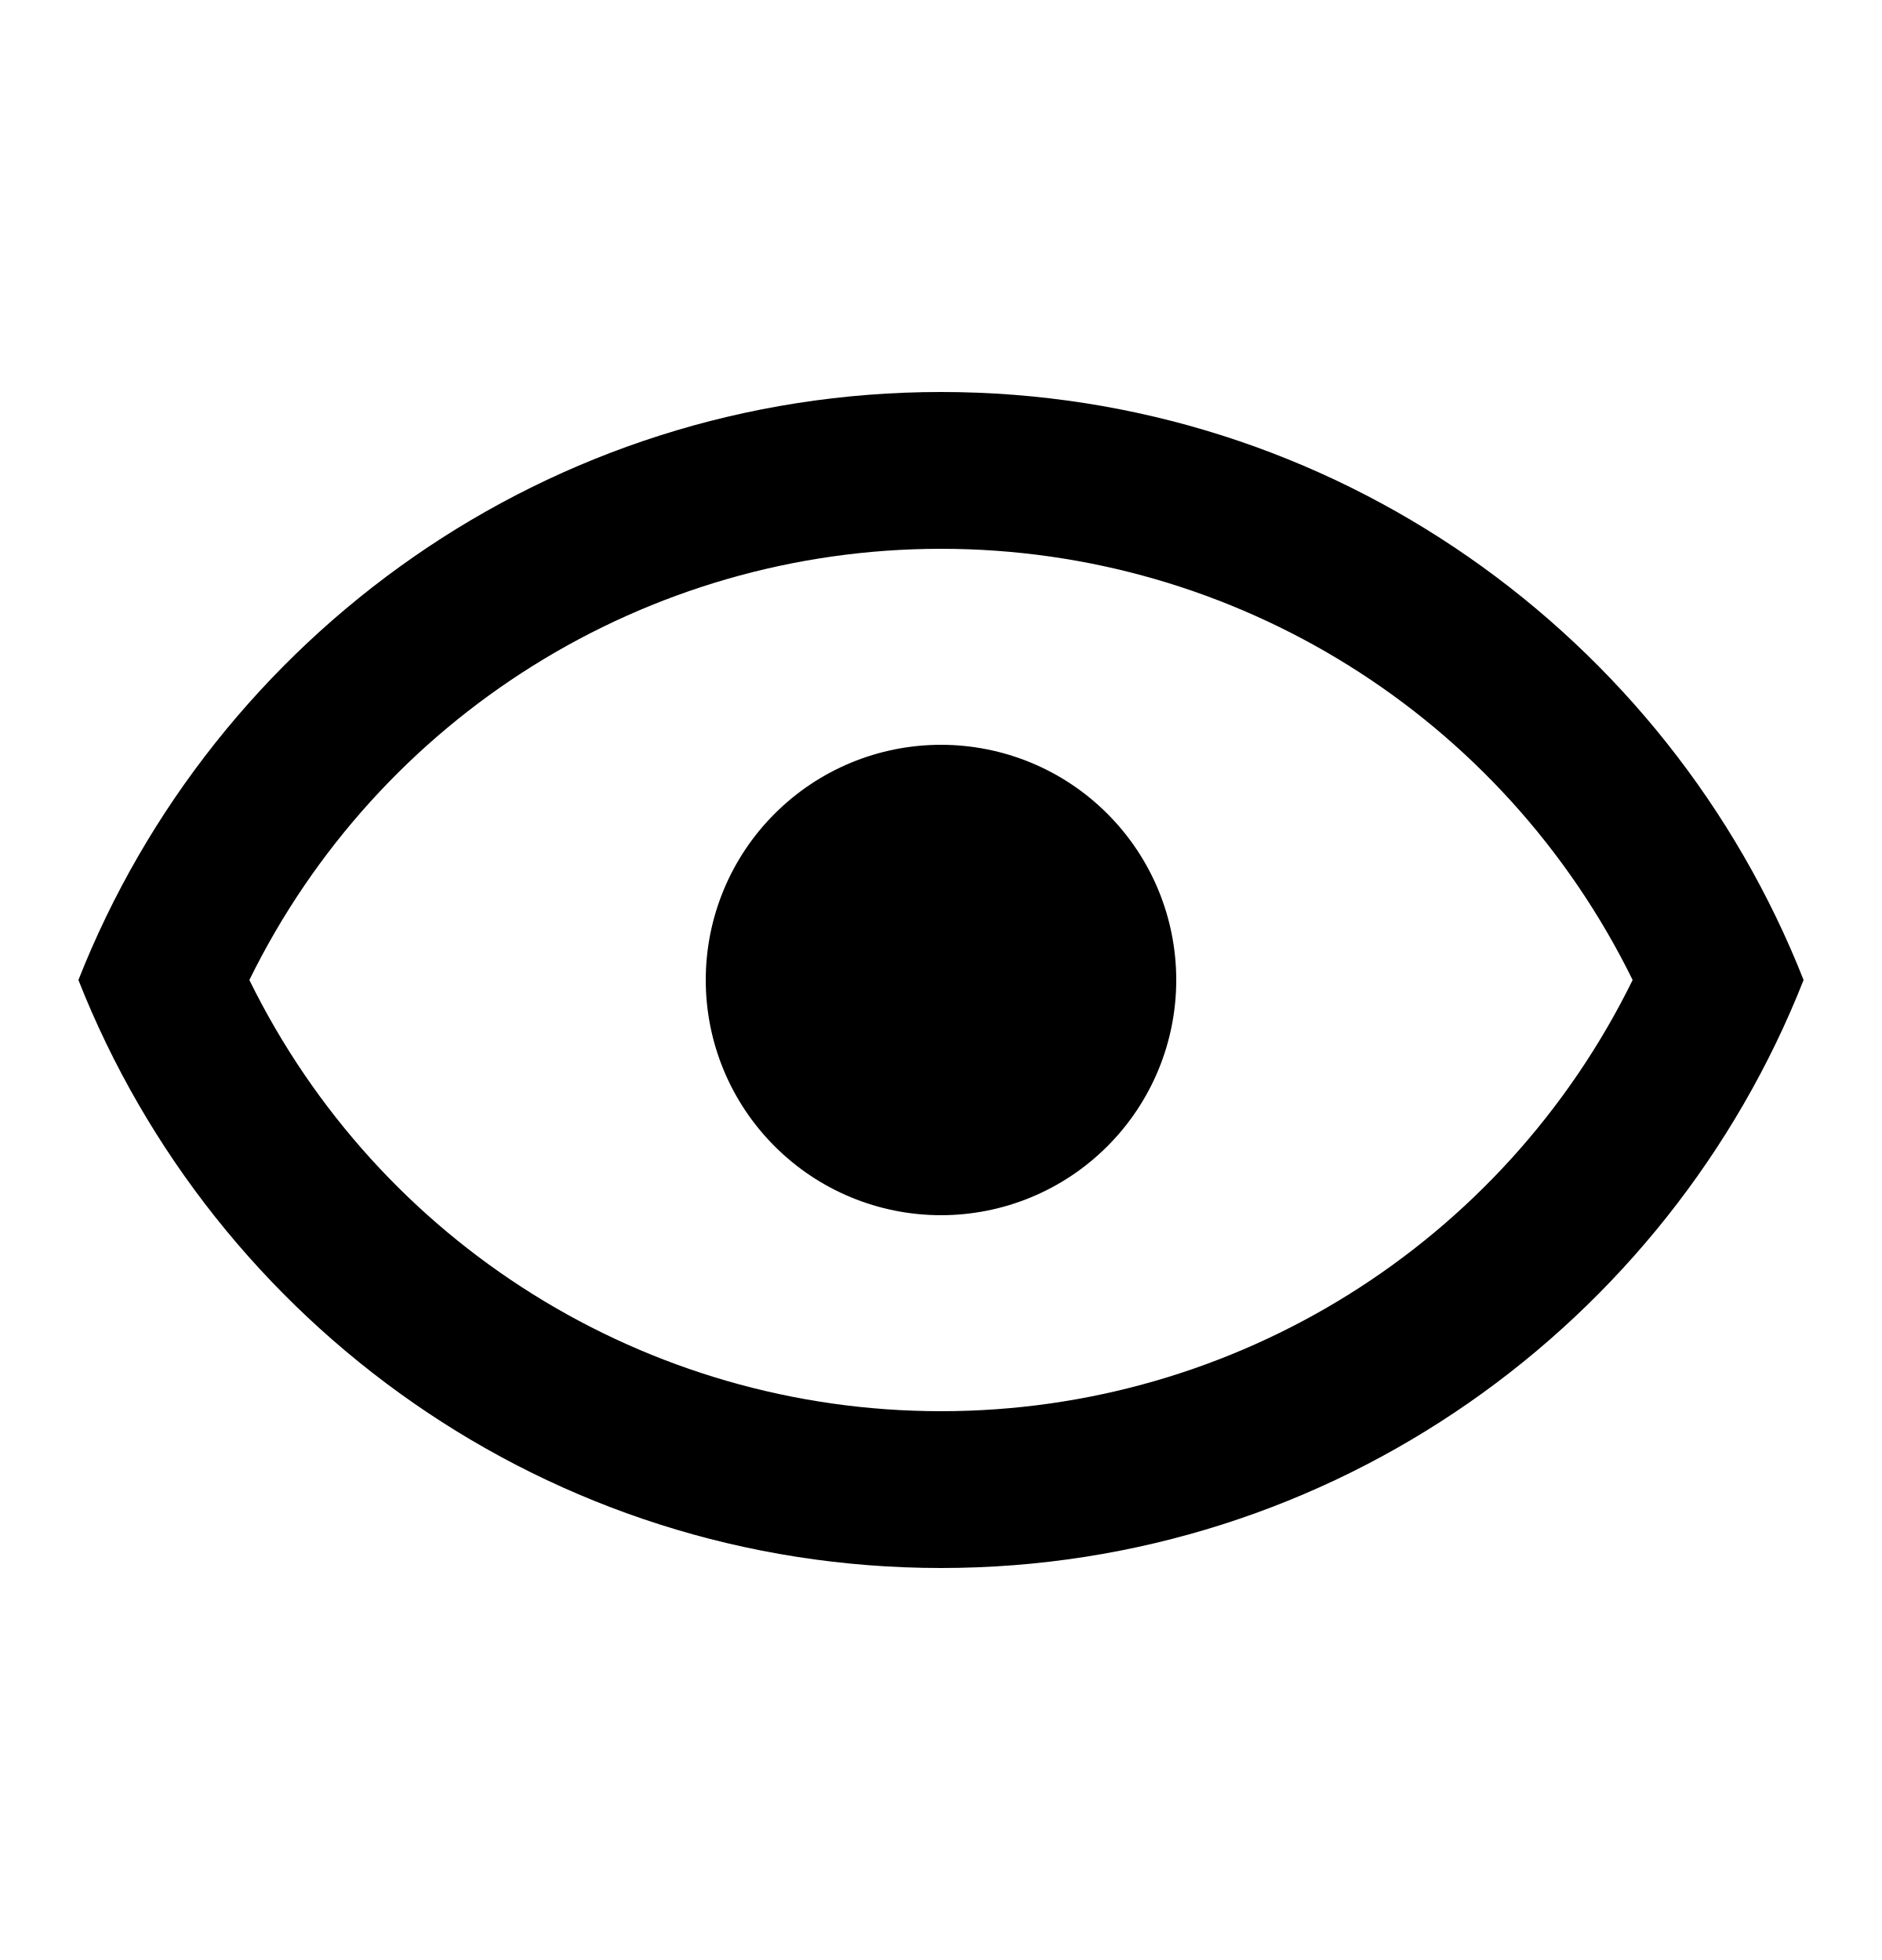
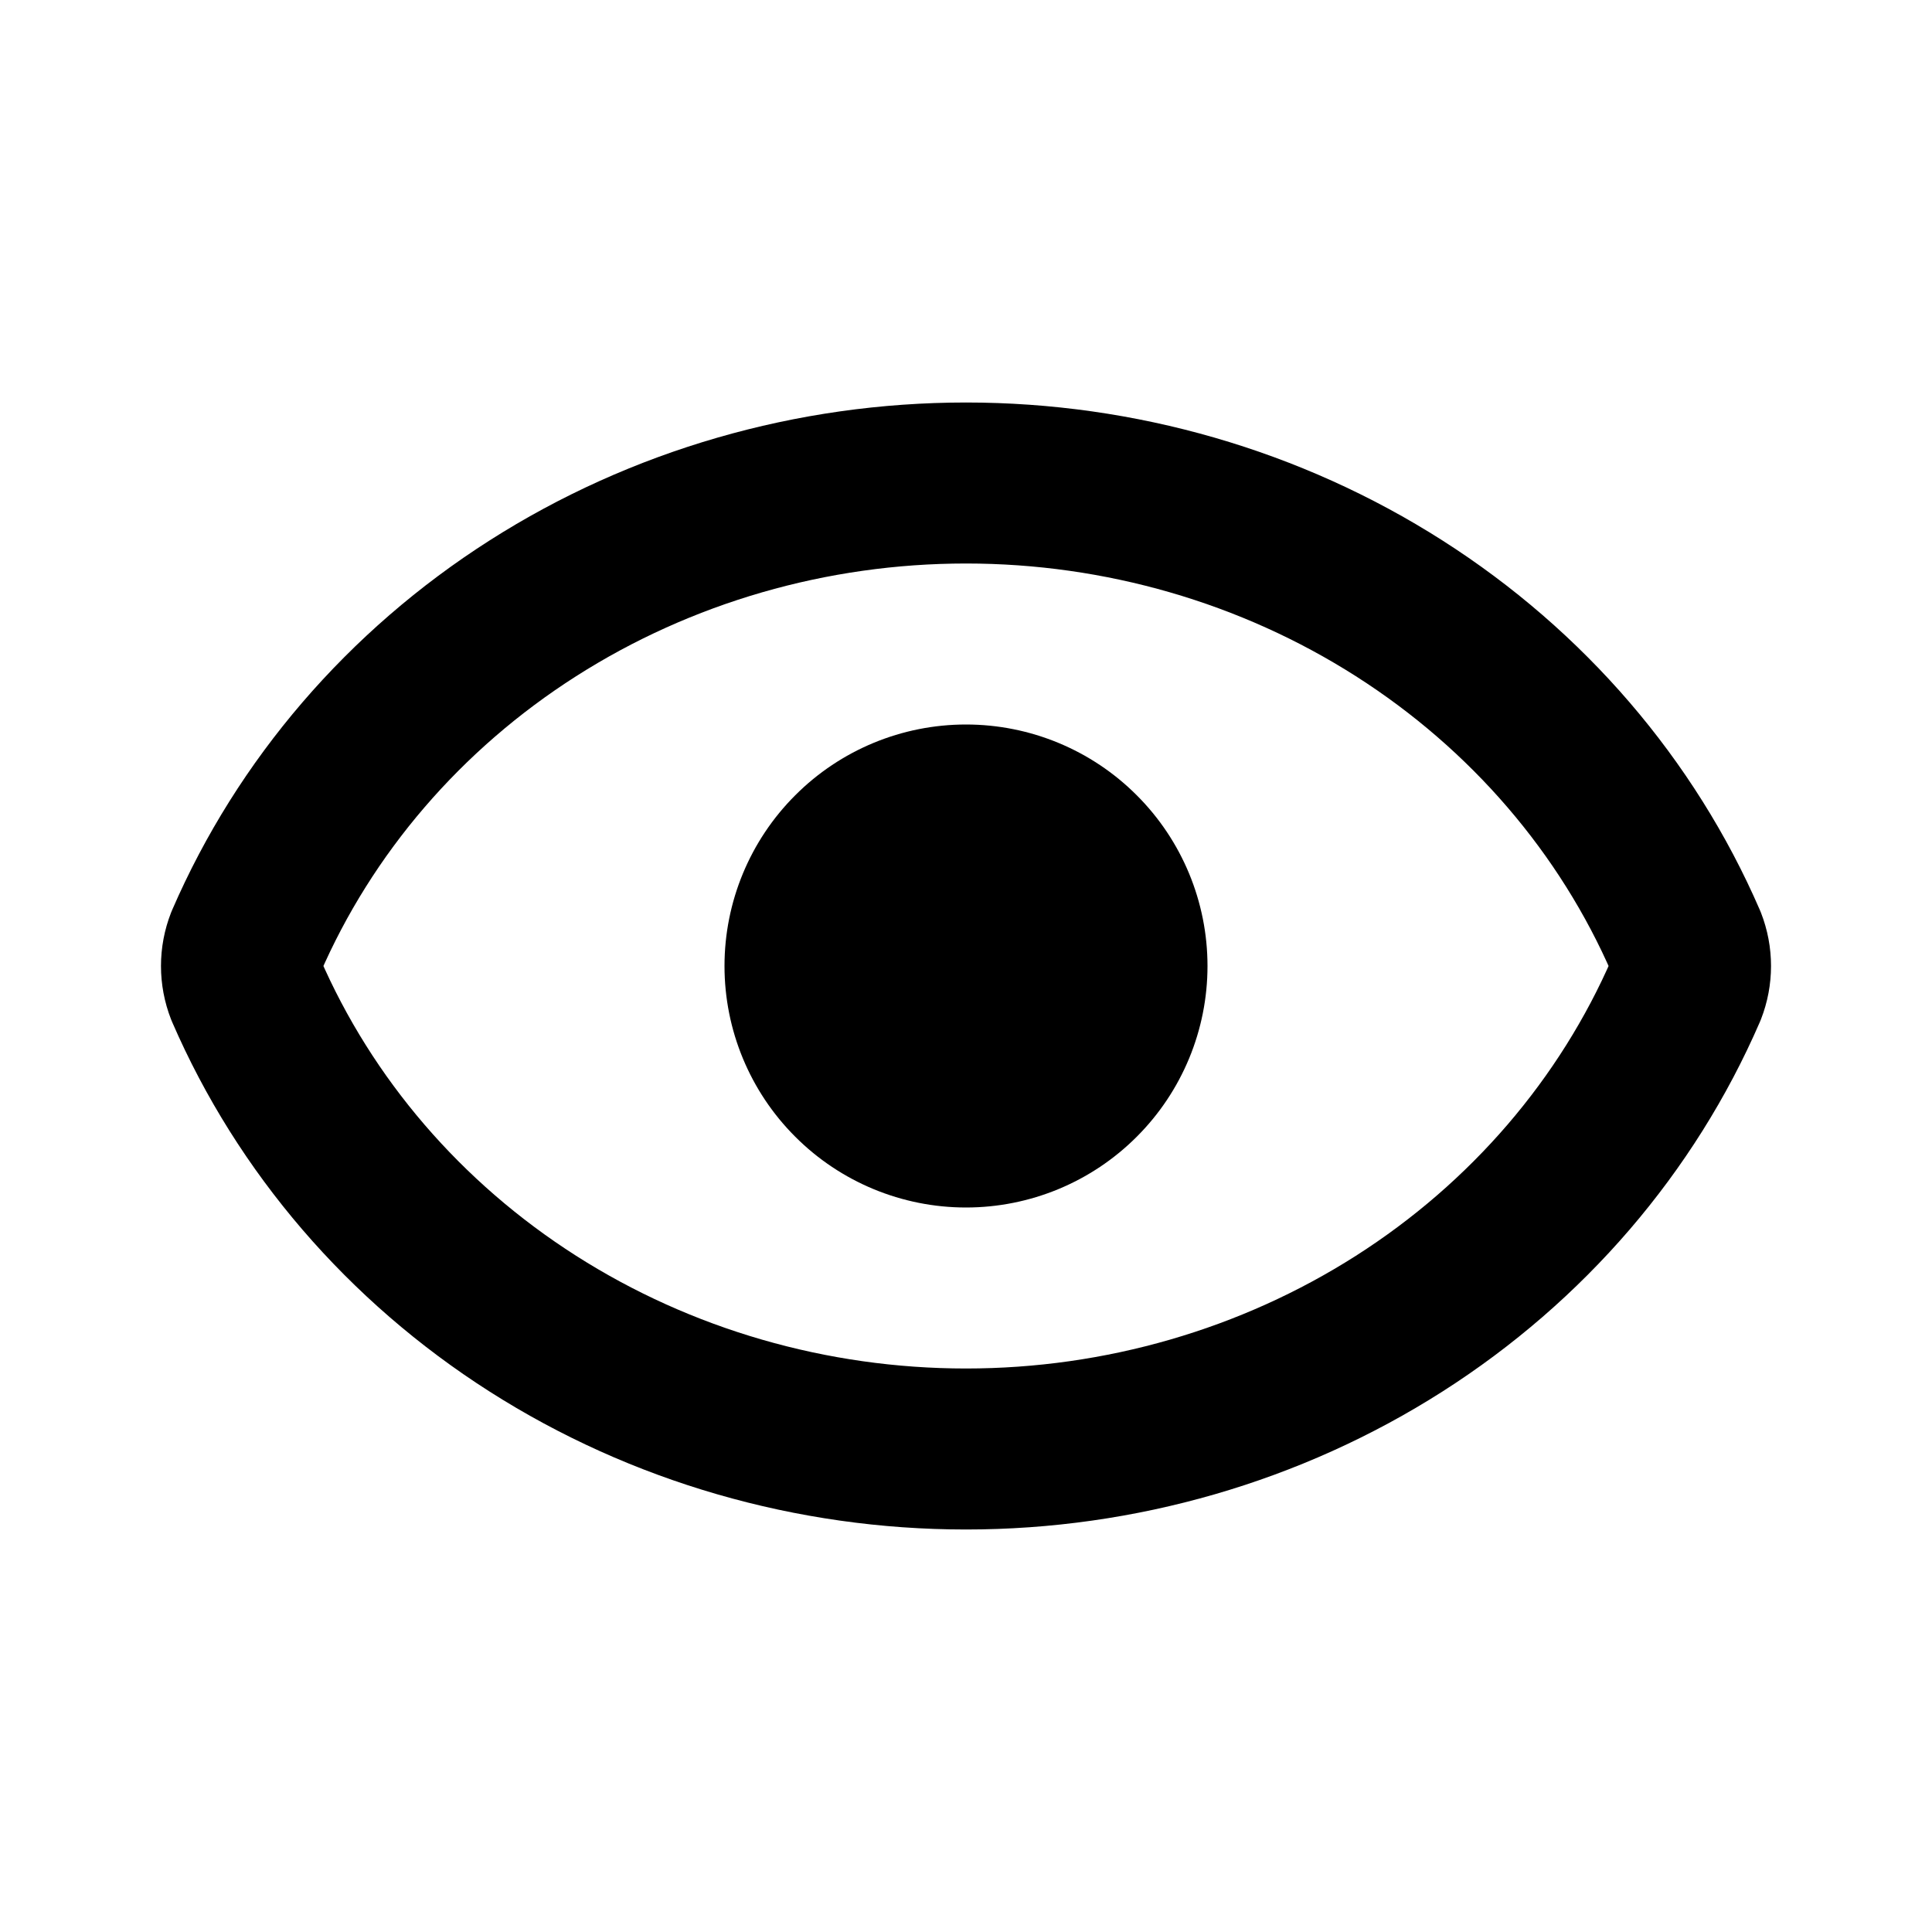
- <svg xmlns="http://www.w3.org/2000/svg" width="24" height="25" viewBox="0 0 24 25" fill="none">
-   <path d="M12 9.5C12.796 9.5 13.559 9.816 14.121 10.379C14.684 10.941 15 11.704 15 12.5C15 13.296 14.684 14.059 14.121 14.621C13.559 15.184 12.796 15.5 12 15.5C11.204 15.5 10.441 15.184 9.879 14.621C9.316 14.059 9 13.296 9 12.5C9 11.704 9.316 10.941 9.879 10.379C10.441 9.816 11.204 9.5 12 9.5ZM12 5C17 5 21.27 8.11 23 12.5C21.27 16.89 17 20 12 20C7 20 2.73 16.89 1 12.5C2.73 8.11 7 5 12 5ZM3.18 12.5C4.83 15.86 8.24 18 12 18C15.76 18 19.17 15.86 20.82 12.5C19.17 9.14 15.76 7 12 7C8.24 7 4.83 9.14 3.18 12.5Z" fill="currentColor" />
+ <svg xmlns="http://www.w3.org/2000/svg" width="24" height="24" viewBox="0 0 24 24" fill="none">
+   <path d="M3.056 11.702C2.981 11.894 2.981 12.106 3.056 12.298C3.787 13.985 5.027 15.428 6.619 16.443C8.211 17.458 10.084 18 12 18C13.916 18 15.789 17.458 17.381 16.443C18.973 15.428 20.213 13.985 20.944 12.298C21.019 12.106 21.019 11.894 20.944 11.702C20.213 10.015 18.973 8.572 17.381 7.557C15.789 6.542 13.916 6 12 6C10.084 6 8.211 6.542 6.619 7.557C5.027 8.572 3.787 10.015 3.056 11.702Z" stroke="currentColor" stroke-width="2" stroke-linecap="round" stroke-linejoin="round" />
+   <path d="M14.121 9.879C13.559 9.316 12.796 9 12 9C11.204 9 10.441 9.316 9.879 9.879C9.316 10.441 9 11.204 9 12C9 12.796 9.316 13.559 9.879 14.121C10.441 14.684 11.204 15 12 15C12.796 15 13.559 14.684 14.121 14.121C14.684 13.559 15 12.796 15 12C15 11.204 14.684 10.441 14.121 9.879Z" fill="currentColor" />
</svg>
